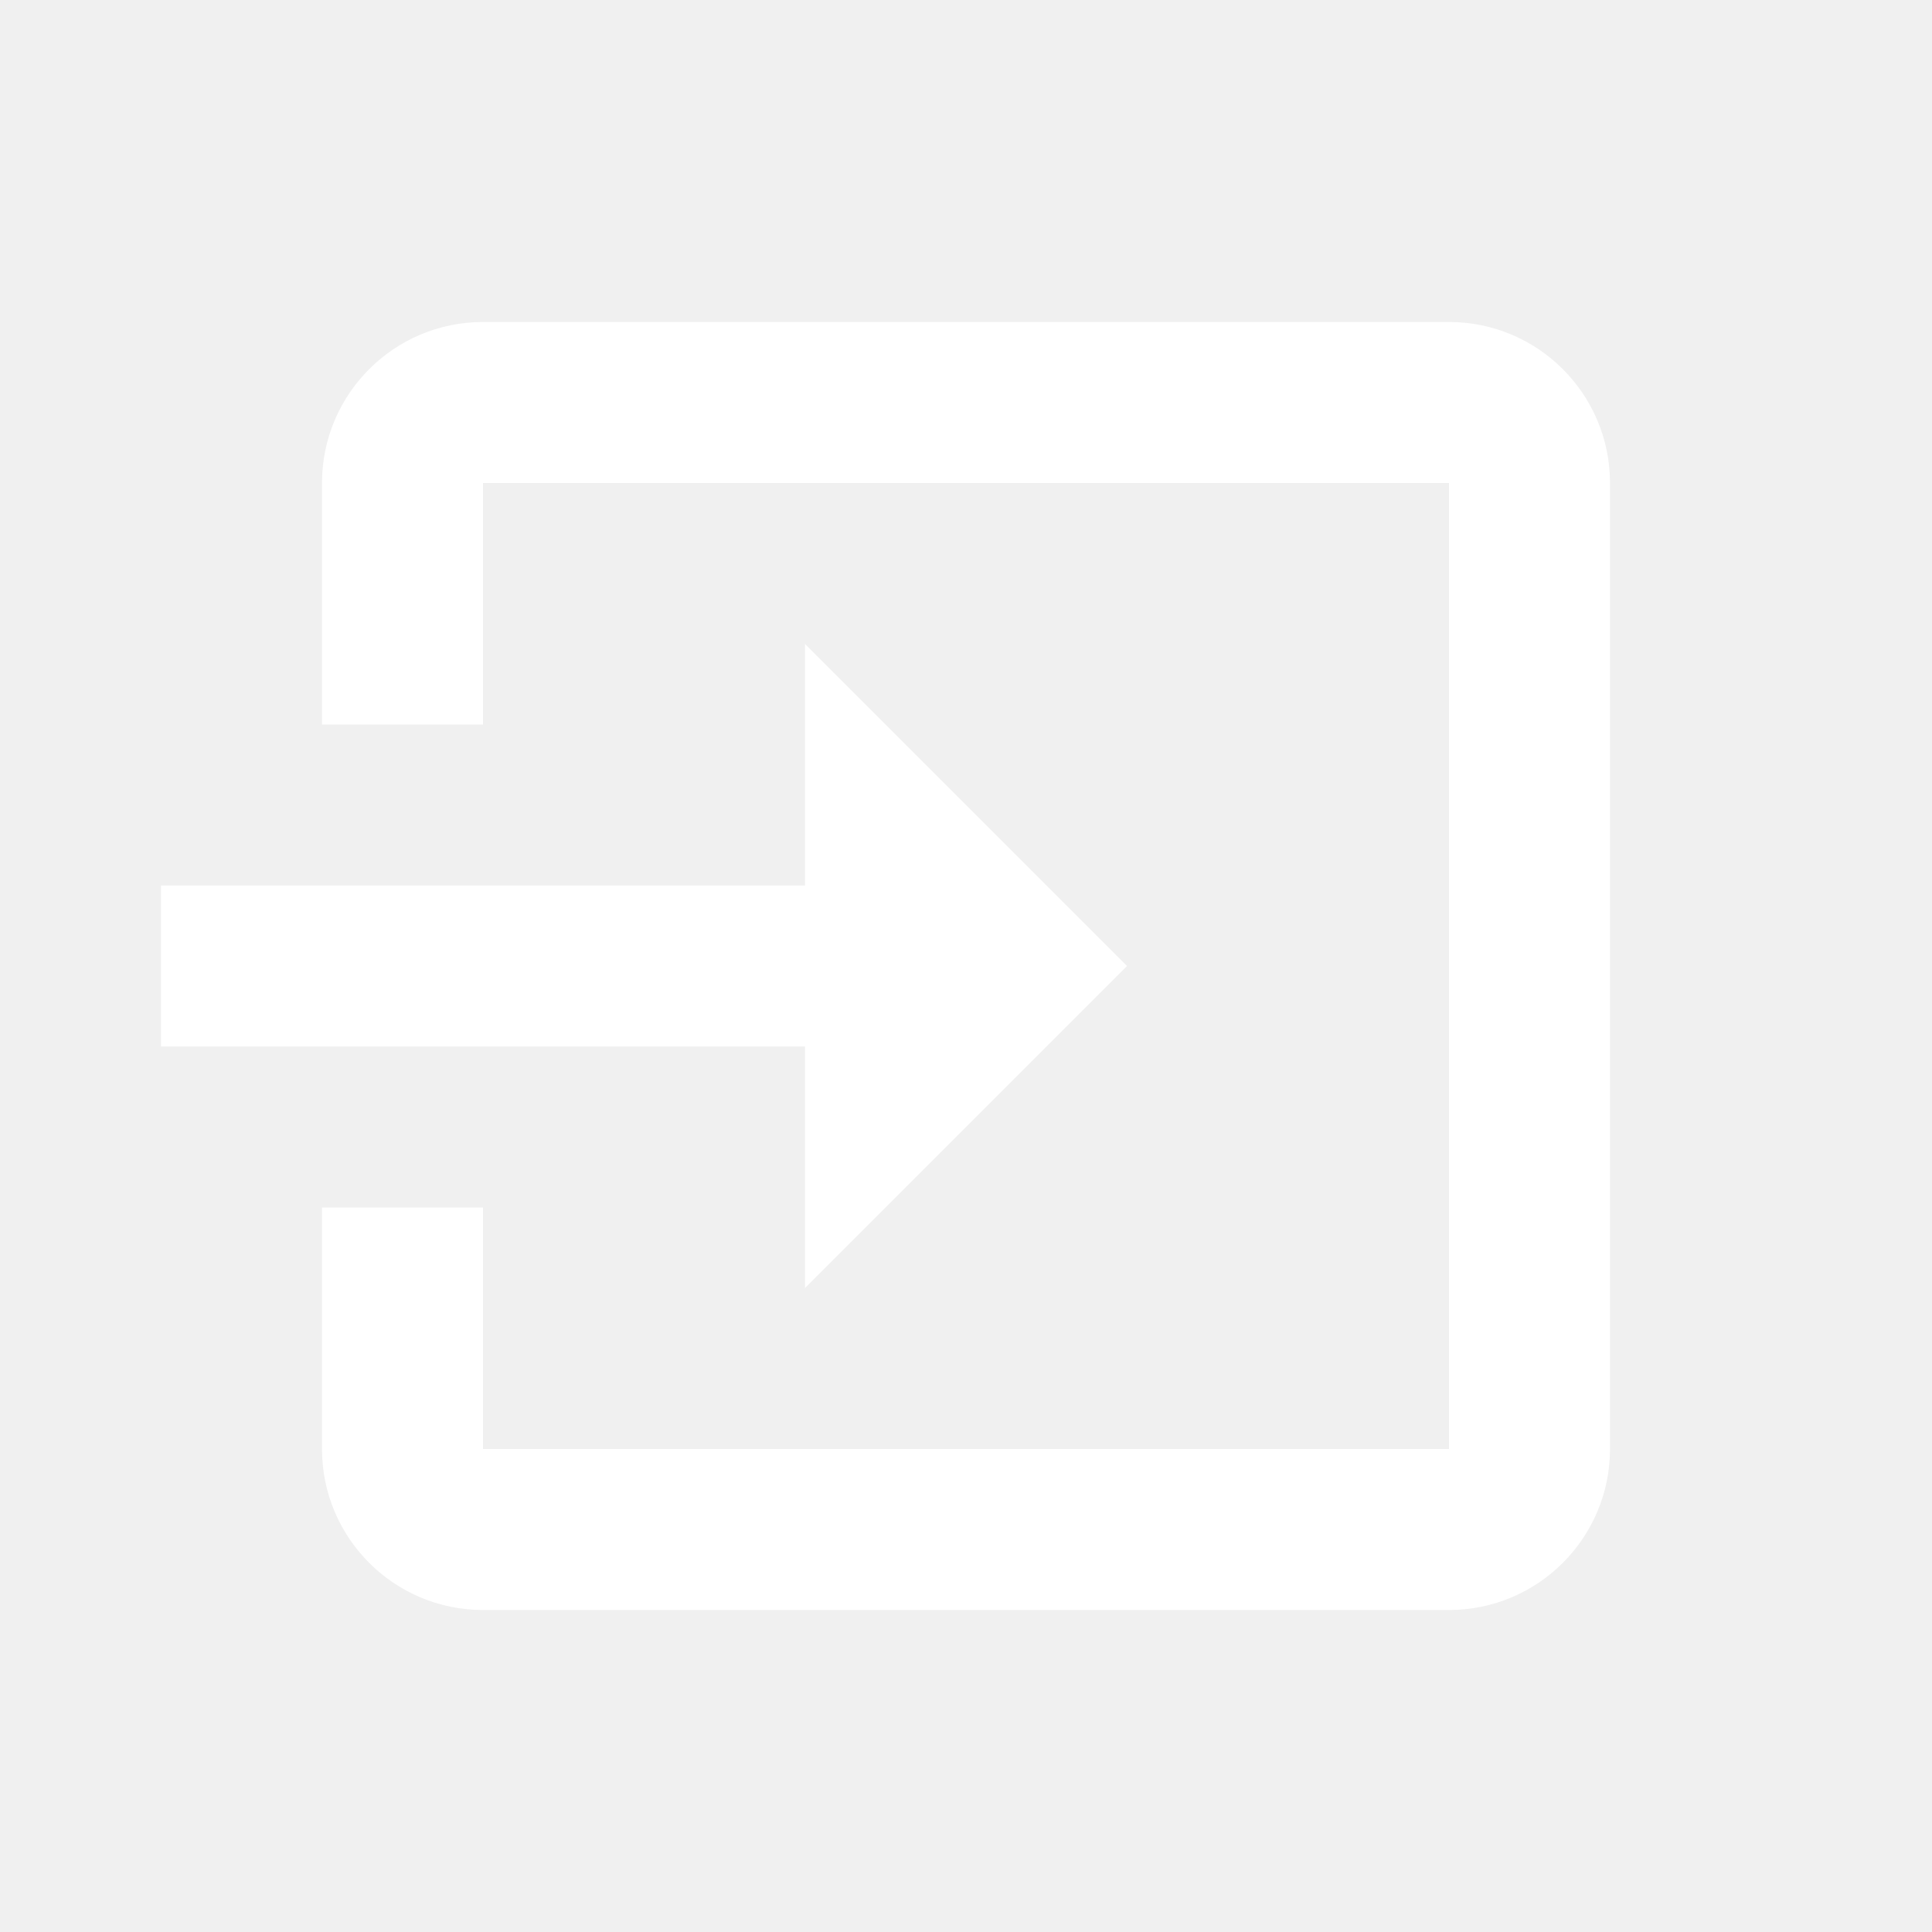
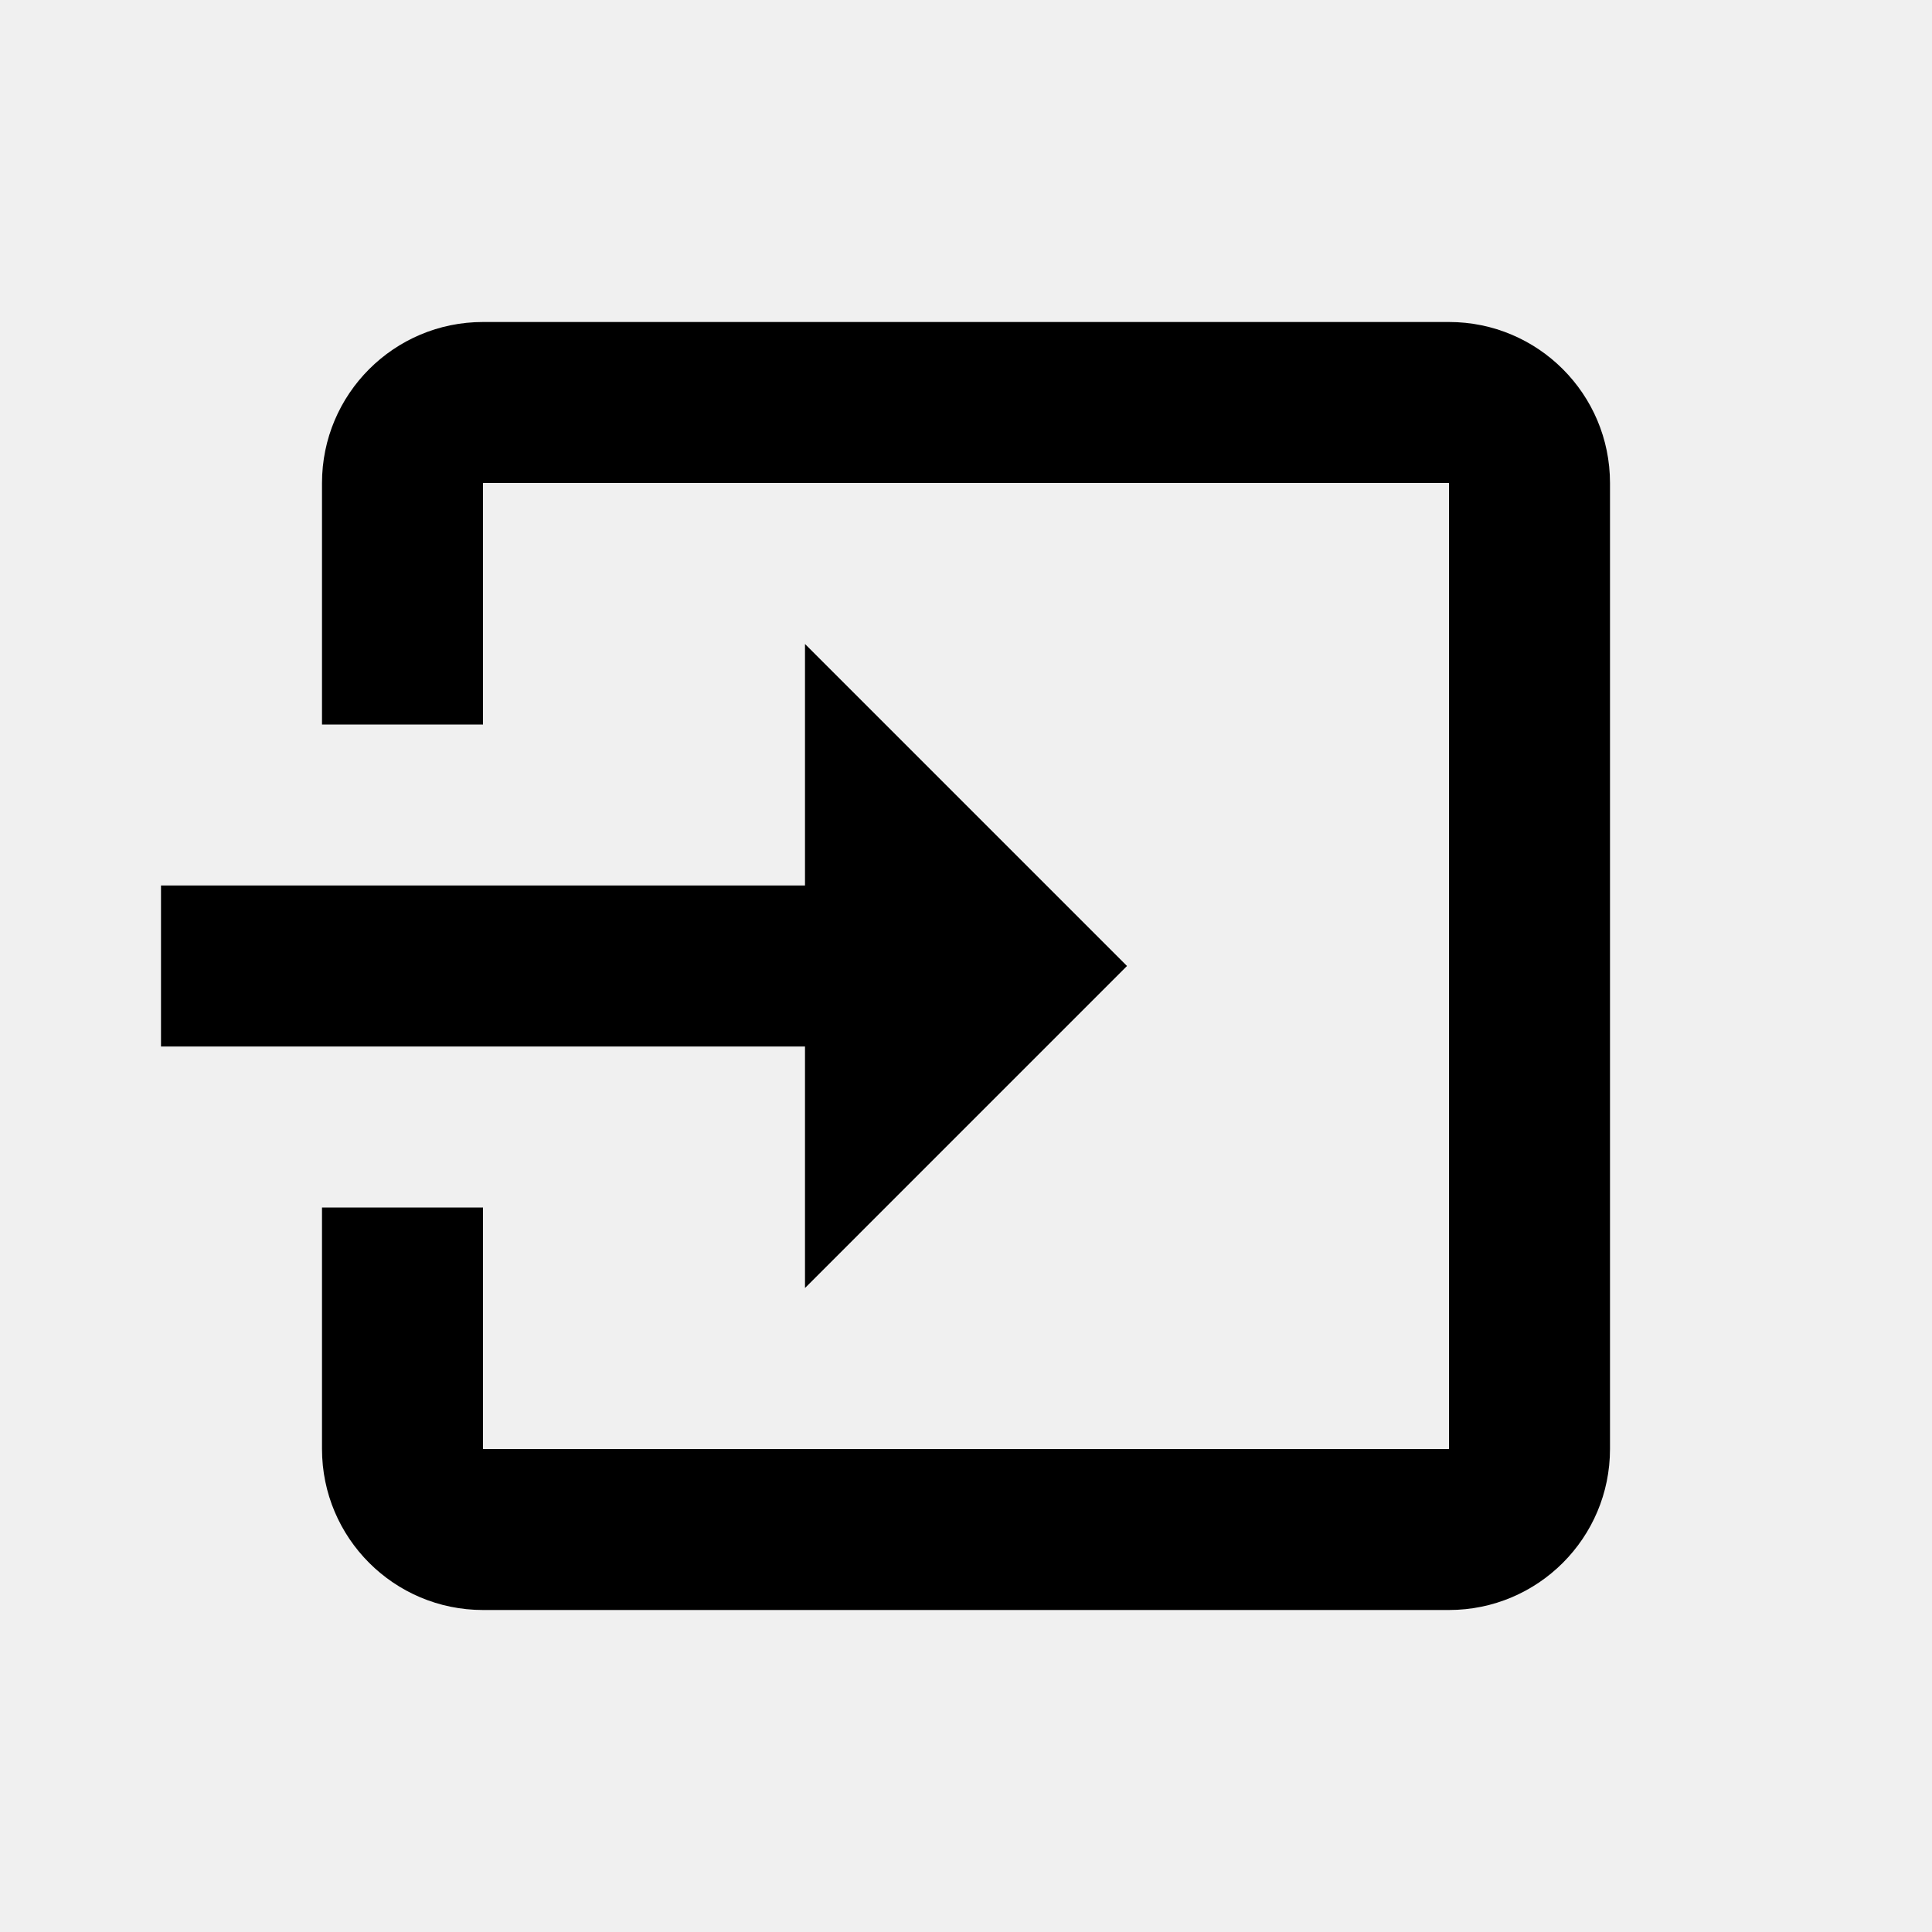
<svg xmlns="http://www.w3.org/2000/svg" width="1em" height="1em" viewBox="0 0 24 24">
-   <path fill="#ffffff" d="m14 12l-4-4v3H2v2h8v3m10 2V6a2 2 0 0 0-2-2H6a2 2 0 0 0-2 2v3h2V6h12v12H6v-3H4v3a2 2 0 0 0 2 2h12a2 2 0 0 0 2-2" />
+   <path fill="currentColor" d="m14 12l-4-4v3H2v2h8v3m10 2V6a2 2 0 0 0-2-2H6a2 2 0 0 0-2 2v3h2V6h12v12H6v-3H4v3a2 2 0 0 0 2 2h12a2 2 0 0 0 2-2" />
</svg>
